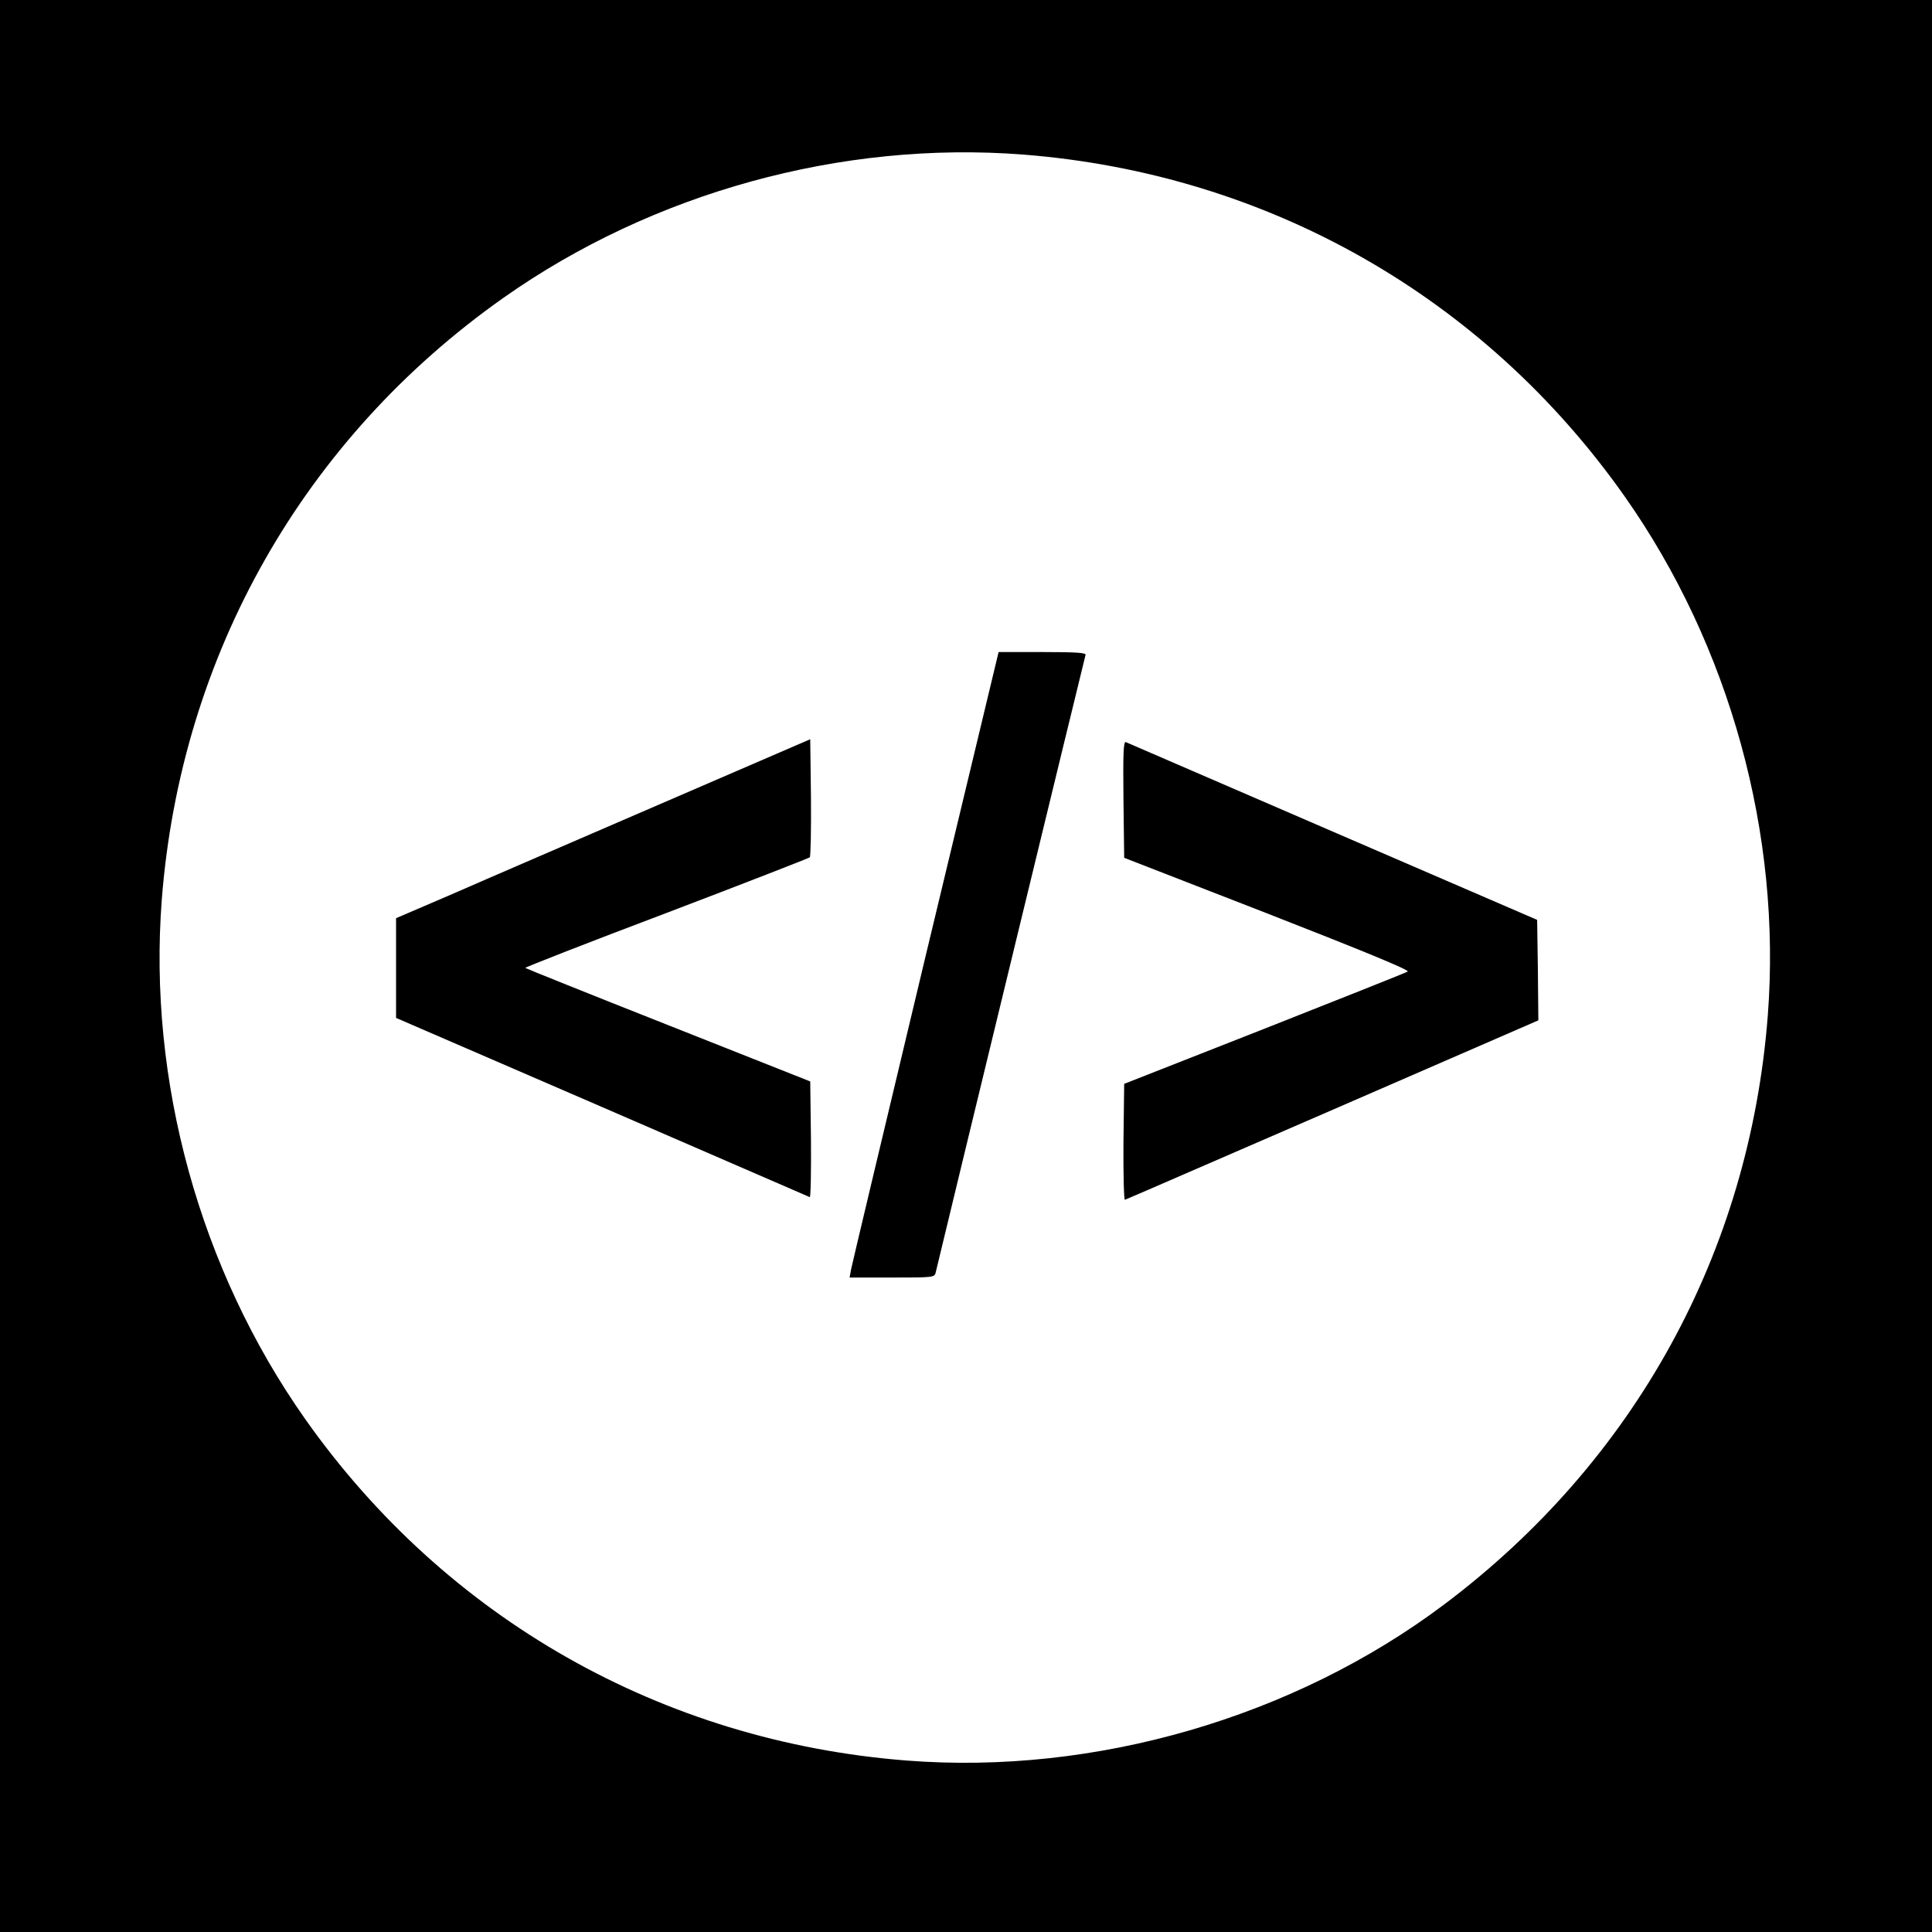
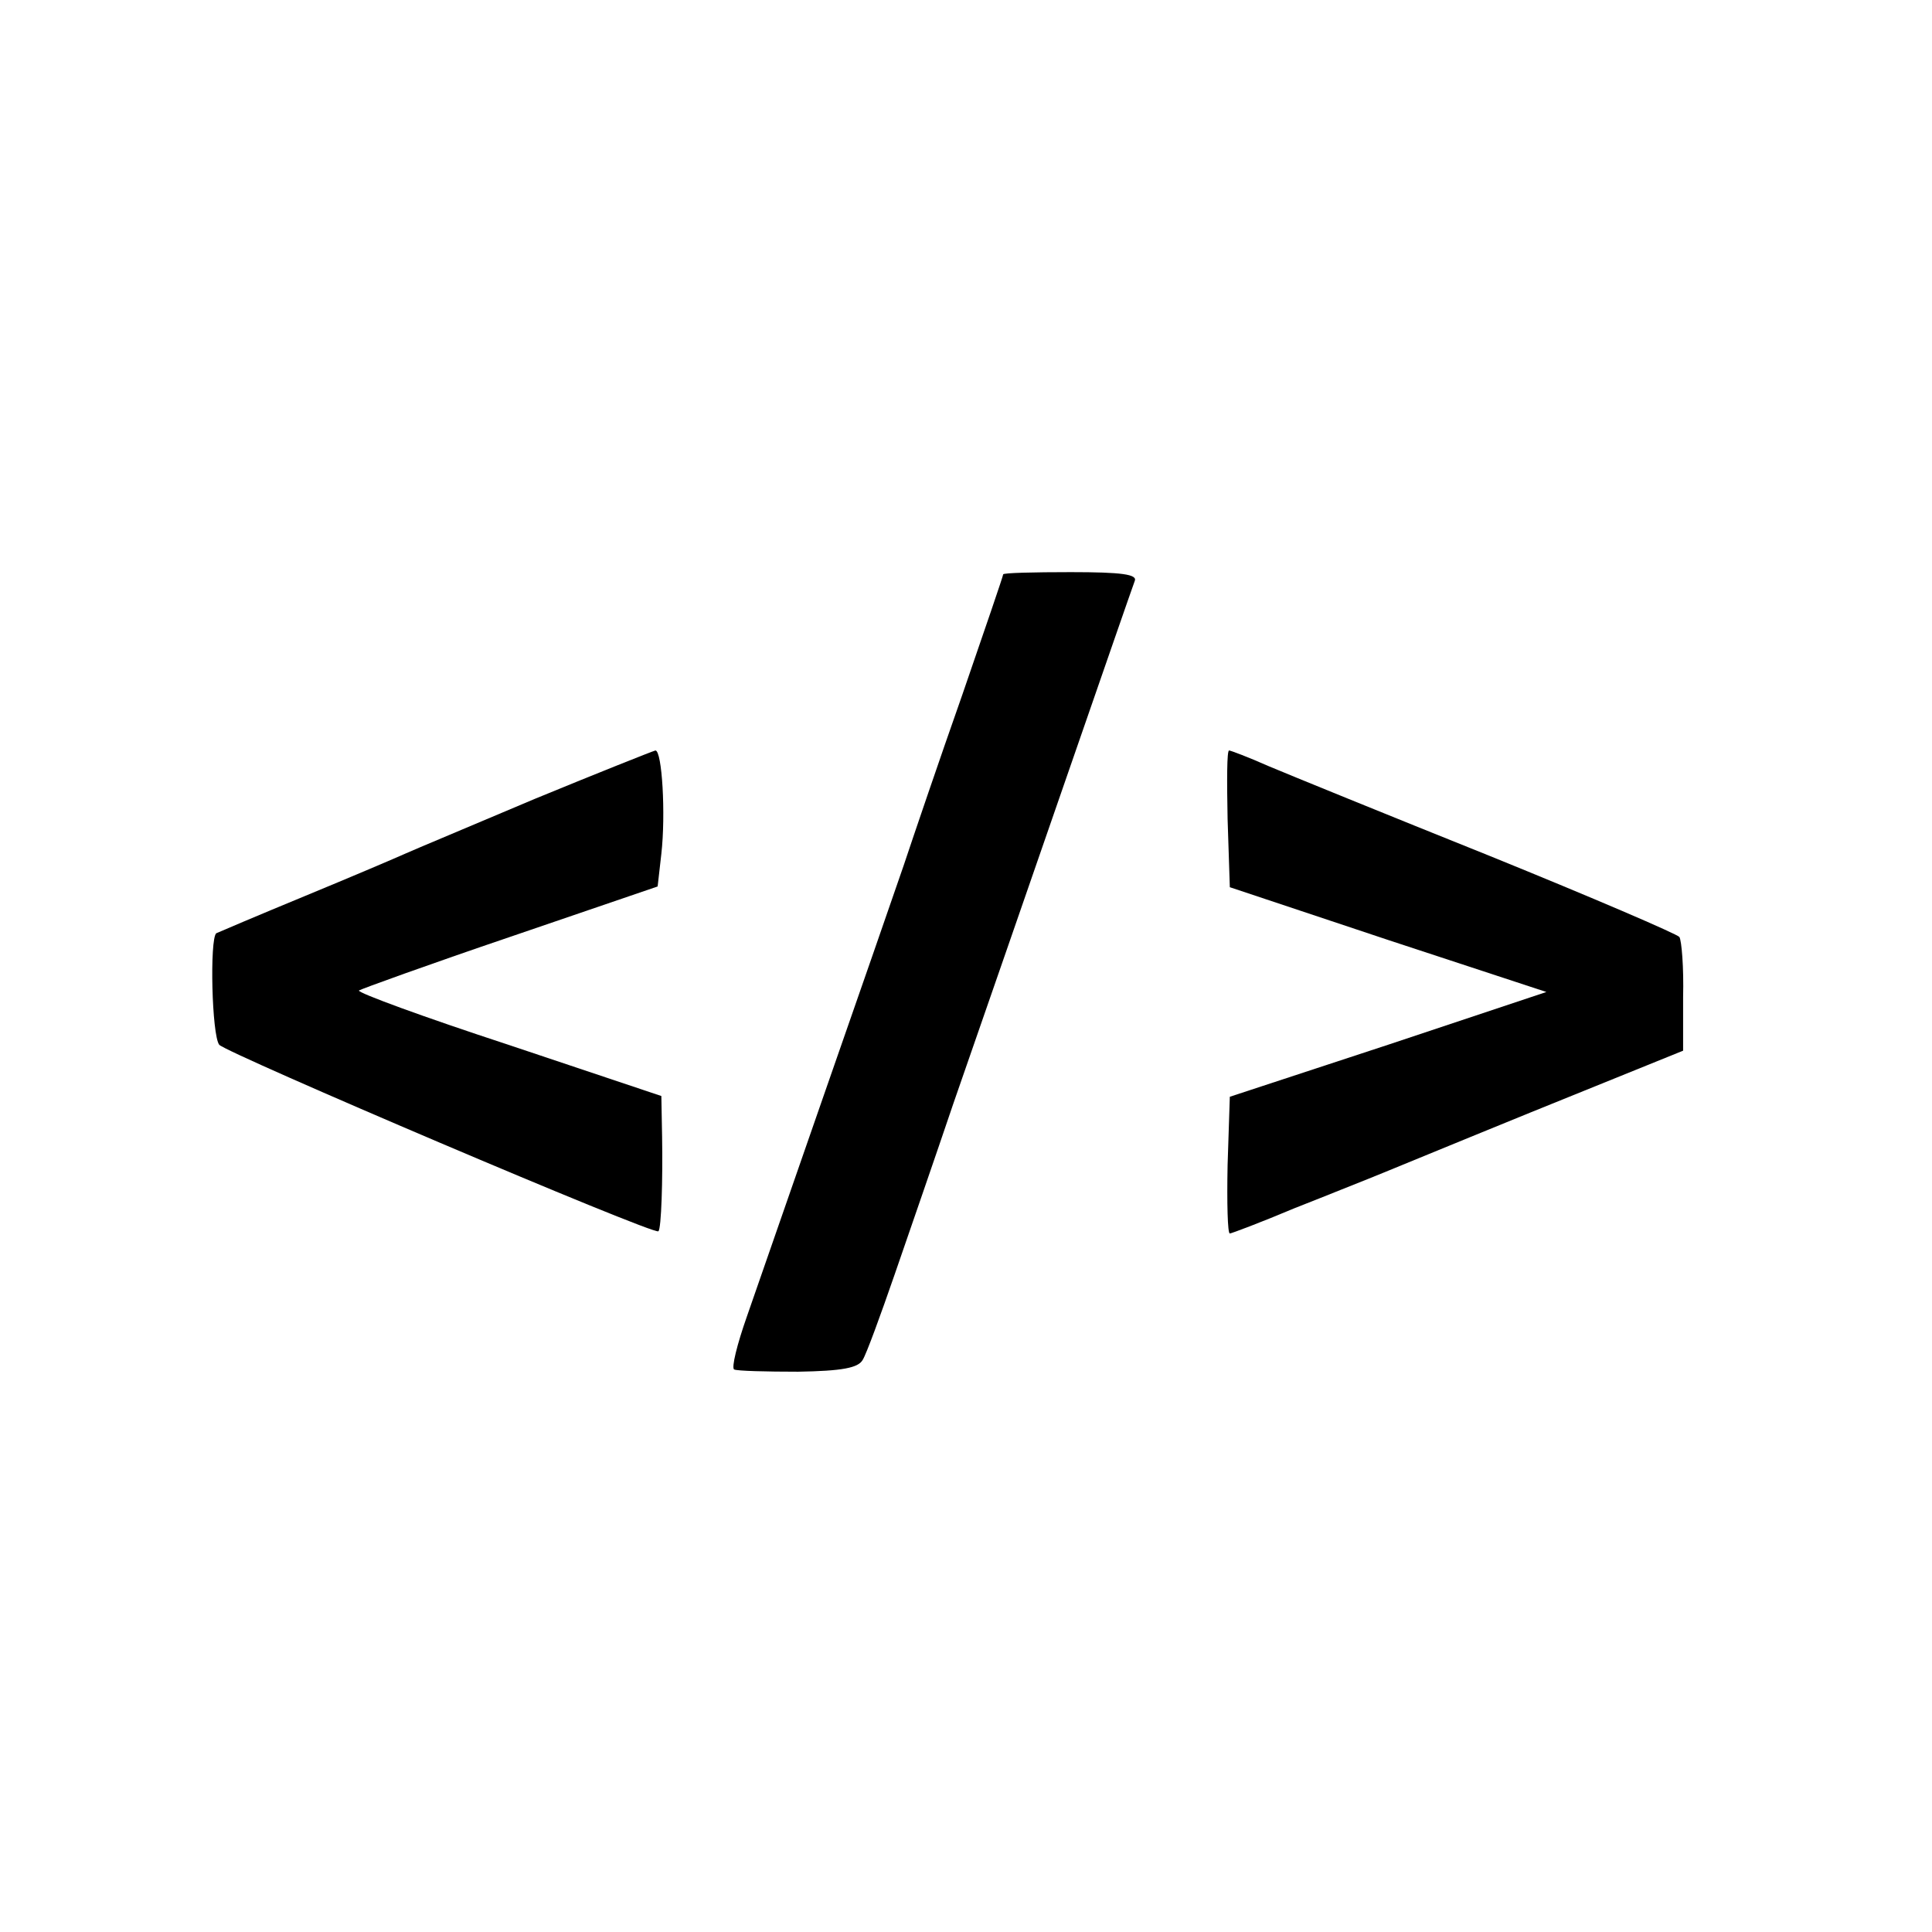
- <svg xmlns="http://www.w3.org/2000/svg" version="1.0" width="800pt" height="800pt" viewBox="0 0 800 800" preserveAspectRatio="xMidYMid meet">
-   <g transform="translate(0,800) scale(0.1,-0.1)" fill="#000000" stroke="none">
-     <path d="M0 4000 l0 -4000 4000 0 4000 0 0 4000 0 4000 -4000 0 -4000 0 0 -4000z m4236 3360 c1012 -79 1908 -588 2491 -1415 436 -619 651 -1400 593 -2151 -76 -981 -551 -1844 -1339 -2437 -622 -468 -1447 -708 -2227 -647 -1012 79 -1908 588 -2491 1415 -436 619 -651 1400 -593 2151 79 1012 588 1908 1415 2491 618 436 1401 651 2151 593z" />
-     <path d="M3832 4038 c-166 -695 -305 -1278 -308 -1295 l-6 -33 176 0 c174 0 176 0 181 23 59 248 617 2546 620 2555 3 9 -36 12 -178 12 l-182 0 -303 -1262z" />
-     <path d="M2730 4669 c-344 -149 -730 -315 -857 -371 l-233 -100 0 -207 0 -206 853 -369 c468 -203 855 -371 860 -373 4 -3 6 104 5 238 l-3 241 -588 233 c-324 128 -590 235 -592 237 -3 2 260 105 583 227 323 123 590 227 595 231 4 3 6 115 5 248 l-3 241 -625 -270z" />
-     <path d="M4652 4690 l3 -242 594 -231 c399 -156 589 -234 580 -240 -8 -5 -275 -111 -594 -237 l-580 -228 -3 -242 c-1 -135 2 -240 6 -238 5 1 392 170 861 373 l851 370 -2 208 -3 208 -845 365 c-465 201 -851 368 -858 371 -10 4 -12 -44 -10 -237z" />
+ <svg xmlns="http://www.w3.org/2000/svg" version="1.0" width="16pt" height="16pt" viewBox="0 0 16 16" preserveAspectRatio="xMidYMid meet">
+   <g transform="translate(0,16) scale(0.006154,-0.006154)" fill="#000000" stroke="none">
+     <path d="M1350 1827 c0 -2 -25 -75 -55 -162 -31 -88 -66 -191 -79 -230 -13 -38 -61 -176 -106 -305 -45 -129 -92 -265 -105 -302 -13 -37 -21 -69 -17 -71 4 -2 43 -3 86 -3 59 1 81 5 87 16 5 8 24 60 43 115 19 55 55 159 79 230 79 227 239 690 244 703 4 9 -17 12 -86 12 -50 0 -91 -1 -91 -3z" />
+     <path d="M720 1525 c-85 -36 -164 -69 -175 -74 -11 -5 -72 -31 -135 -57 -63 -26 -117 -49 -119 -50 -9 -8 -6 -137 4 -150 9 -11 586 -257 591 -251 4 3 6 70 5 127 l-1 55 -206 69 c-113 37 -203 70 -201 73 3 2 94 35 203 72 l199 68 5 44 c6 53 1 139 -8 139 -4 -1 -77 -30 -162 -65z" />
+     <path d="M1652 1498 l3 -92 213 -71 213 -70 -213 -71 -213 -70 -3 -92 c-1 -51 0 -92 3 -92 2 0 42 15 87 34 46 18 90 36 98 39 8 3 107 44 220 90 l205 83 0 72 c1 40 -2 76 -5 81 -3 4 -117 53 -255 109 -137 55 -272 110 -298 121 -27 12 -51 21 -53 21 -3 0 -3 -41 -2 -92z" />
  </g>
</svg>
